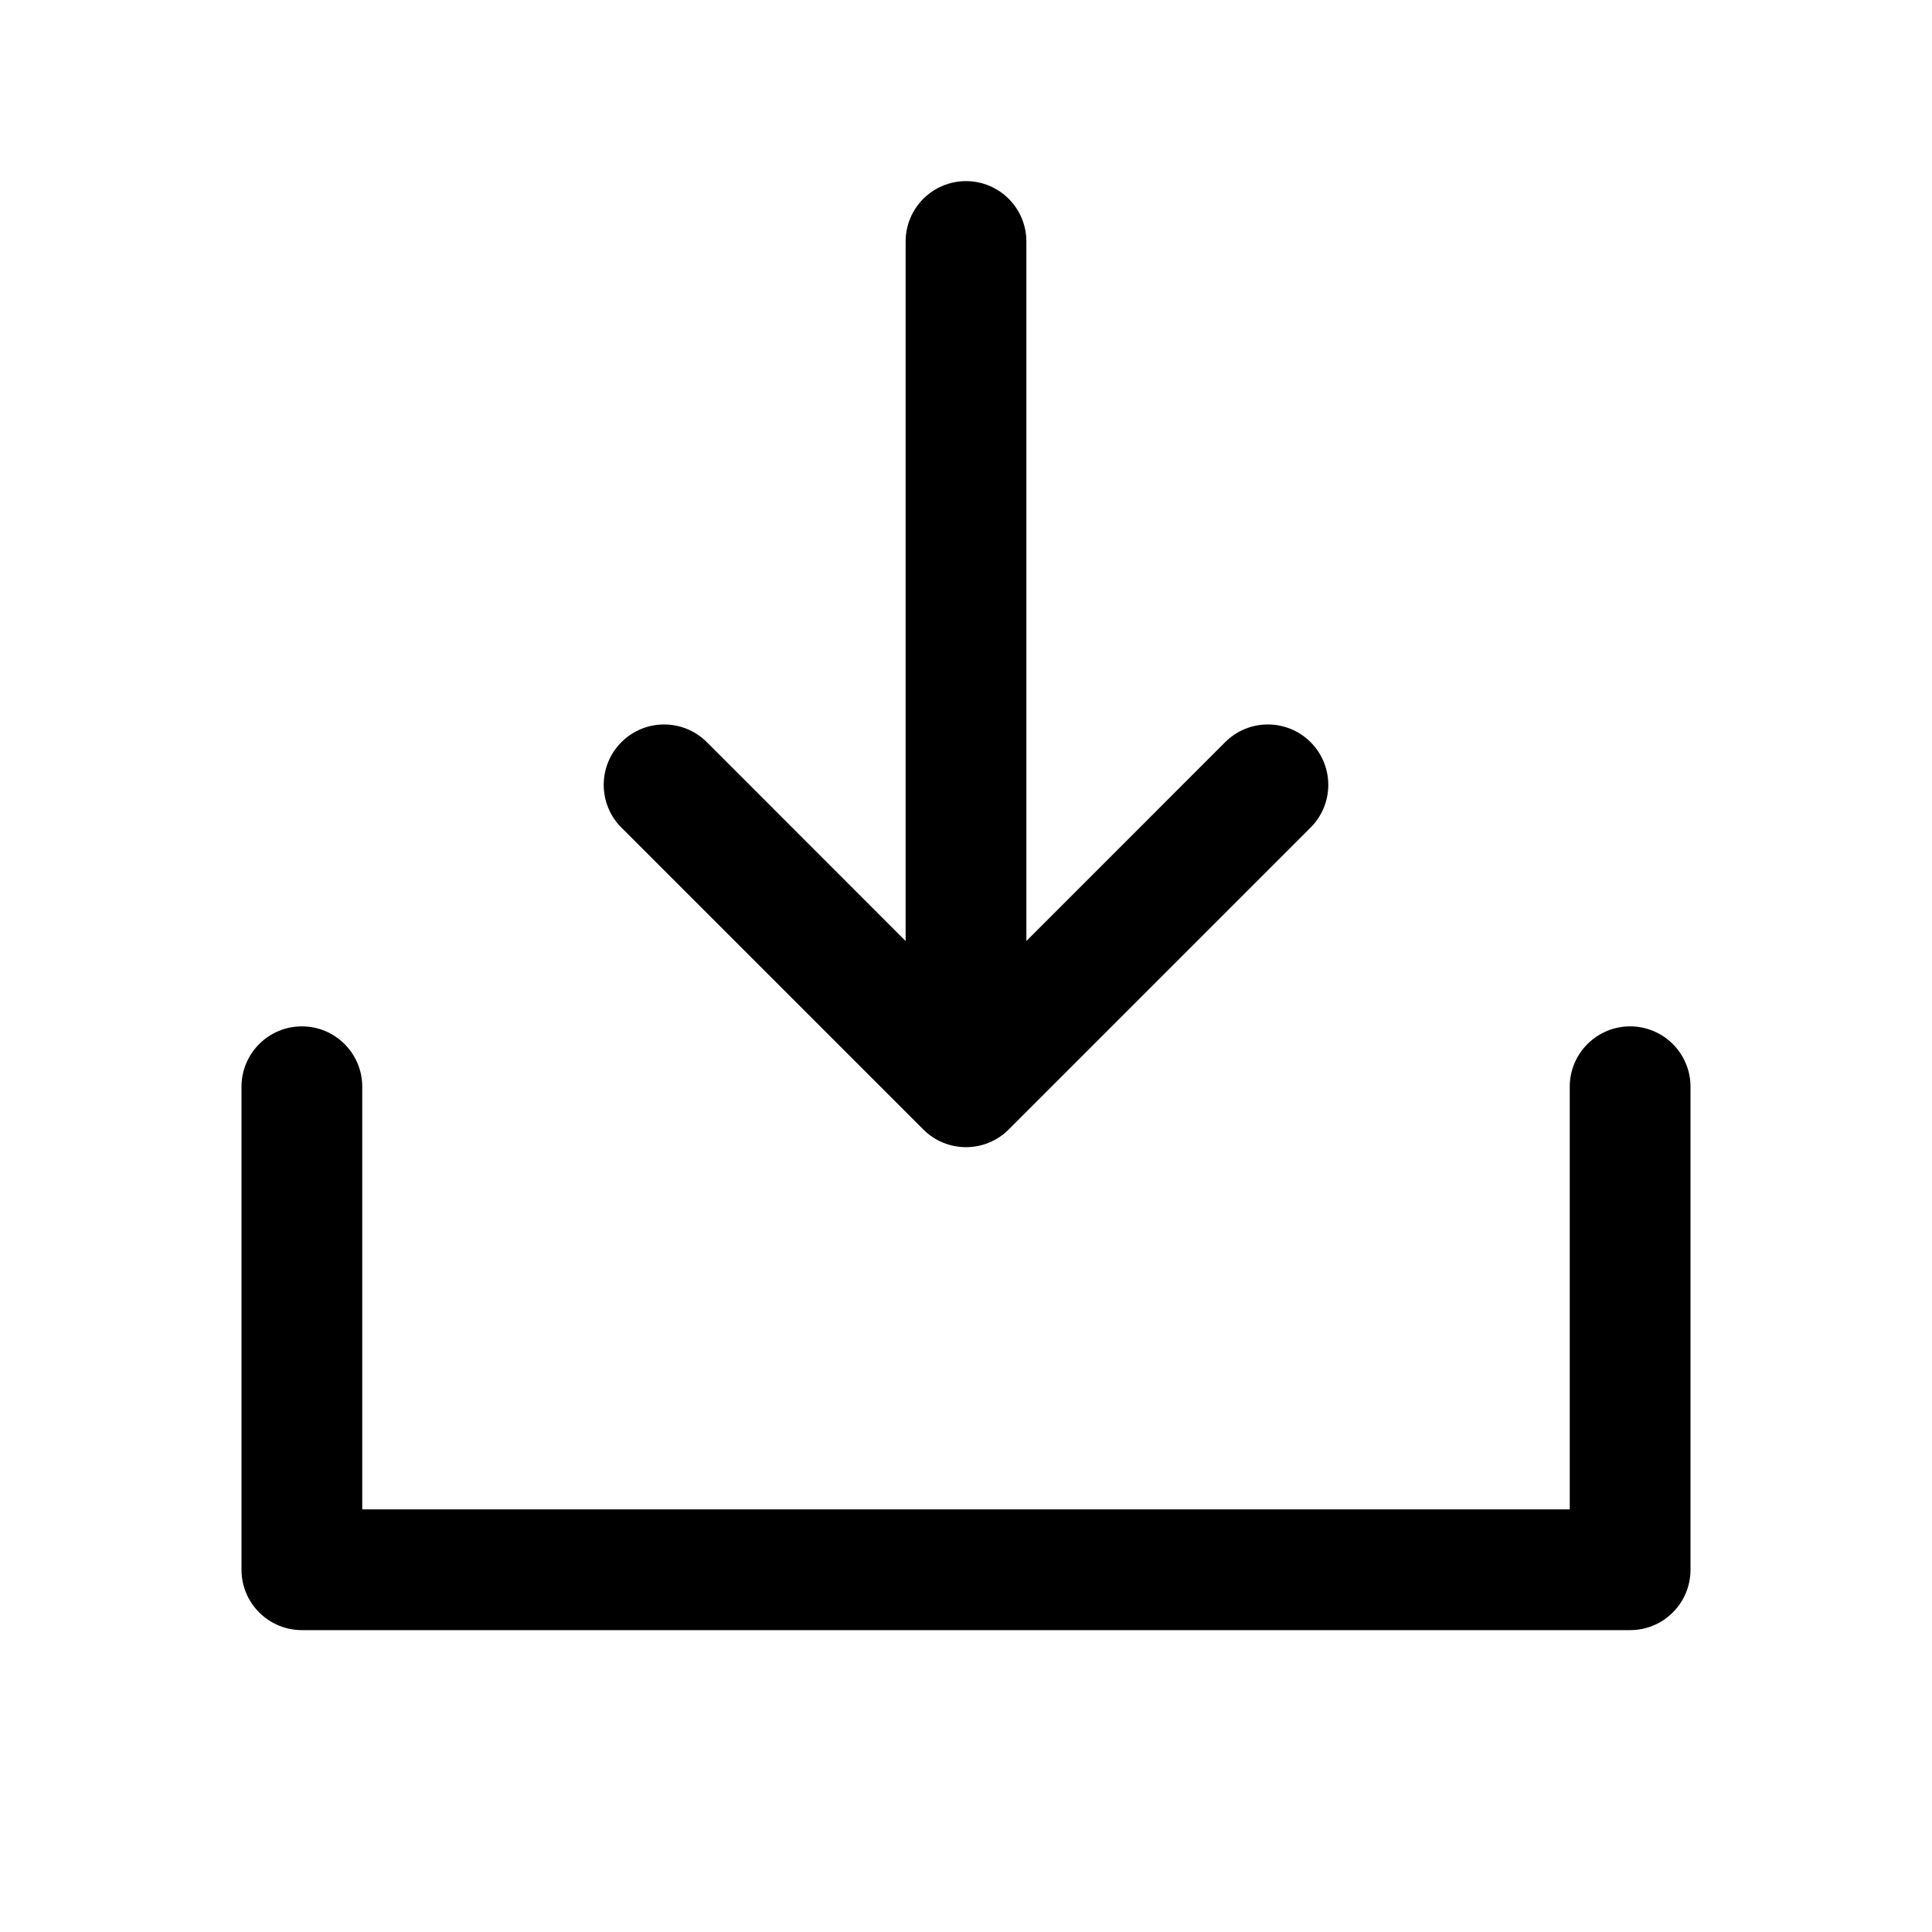
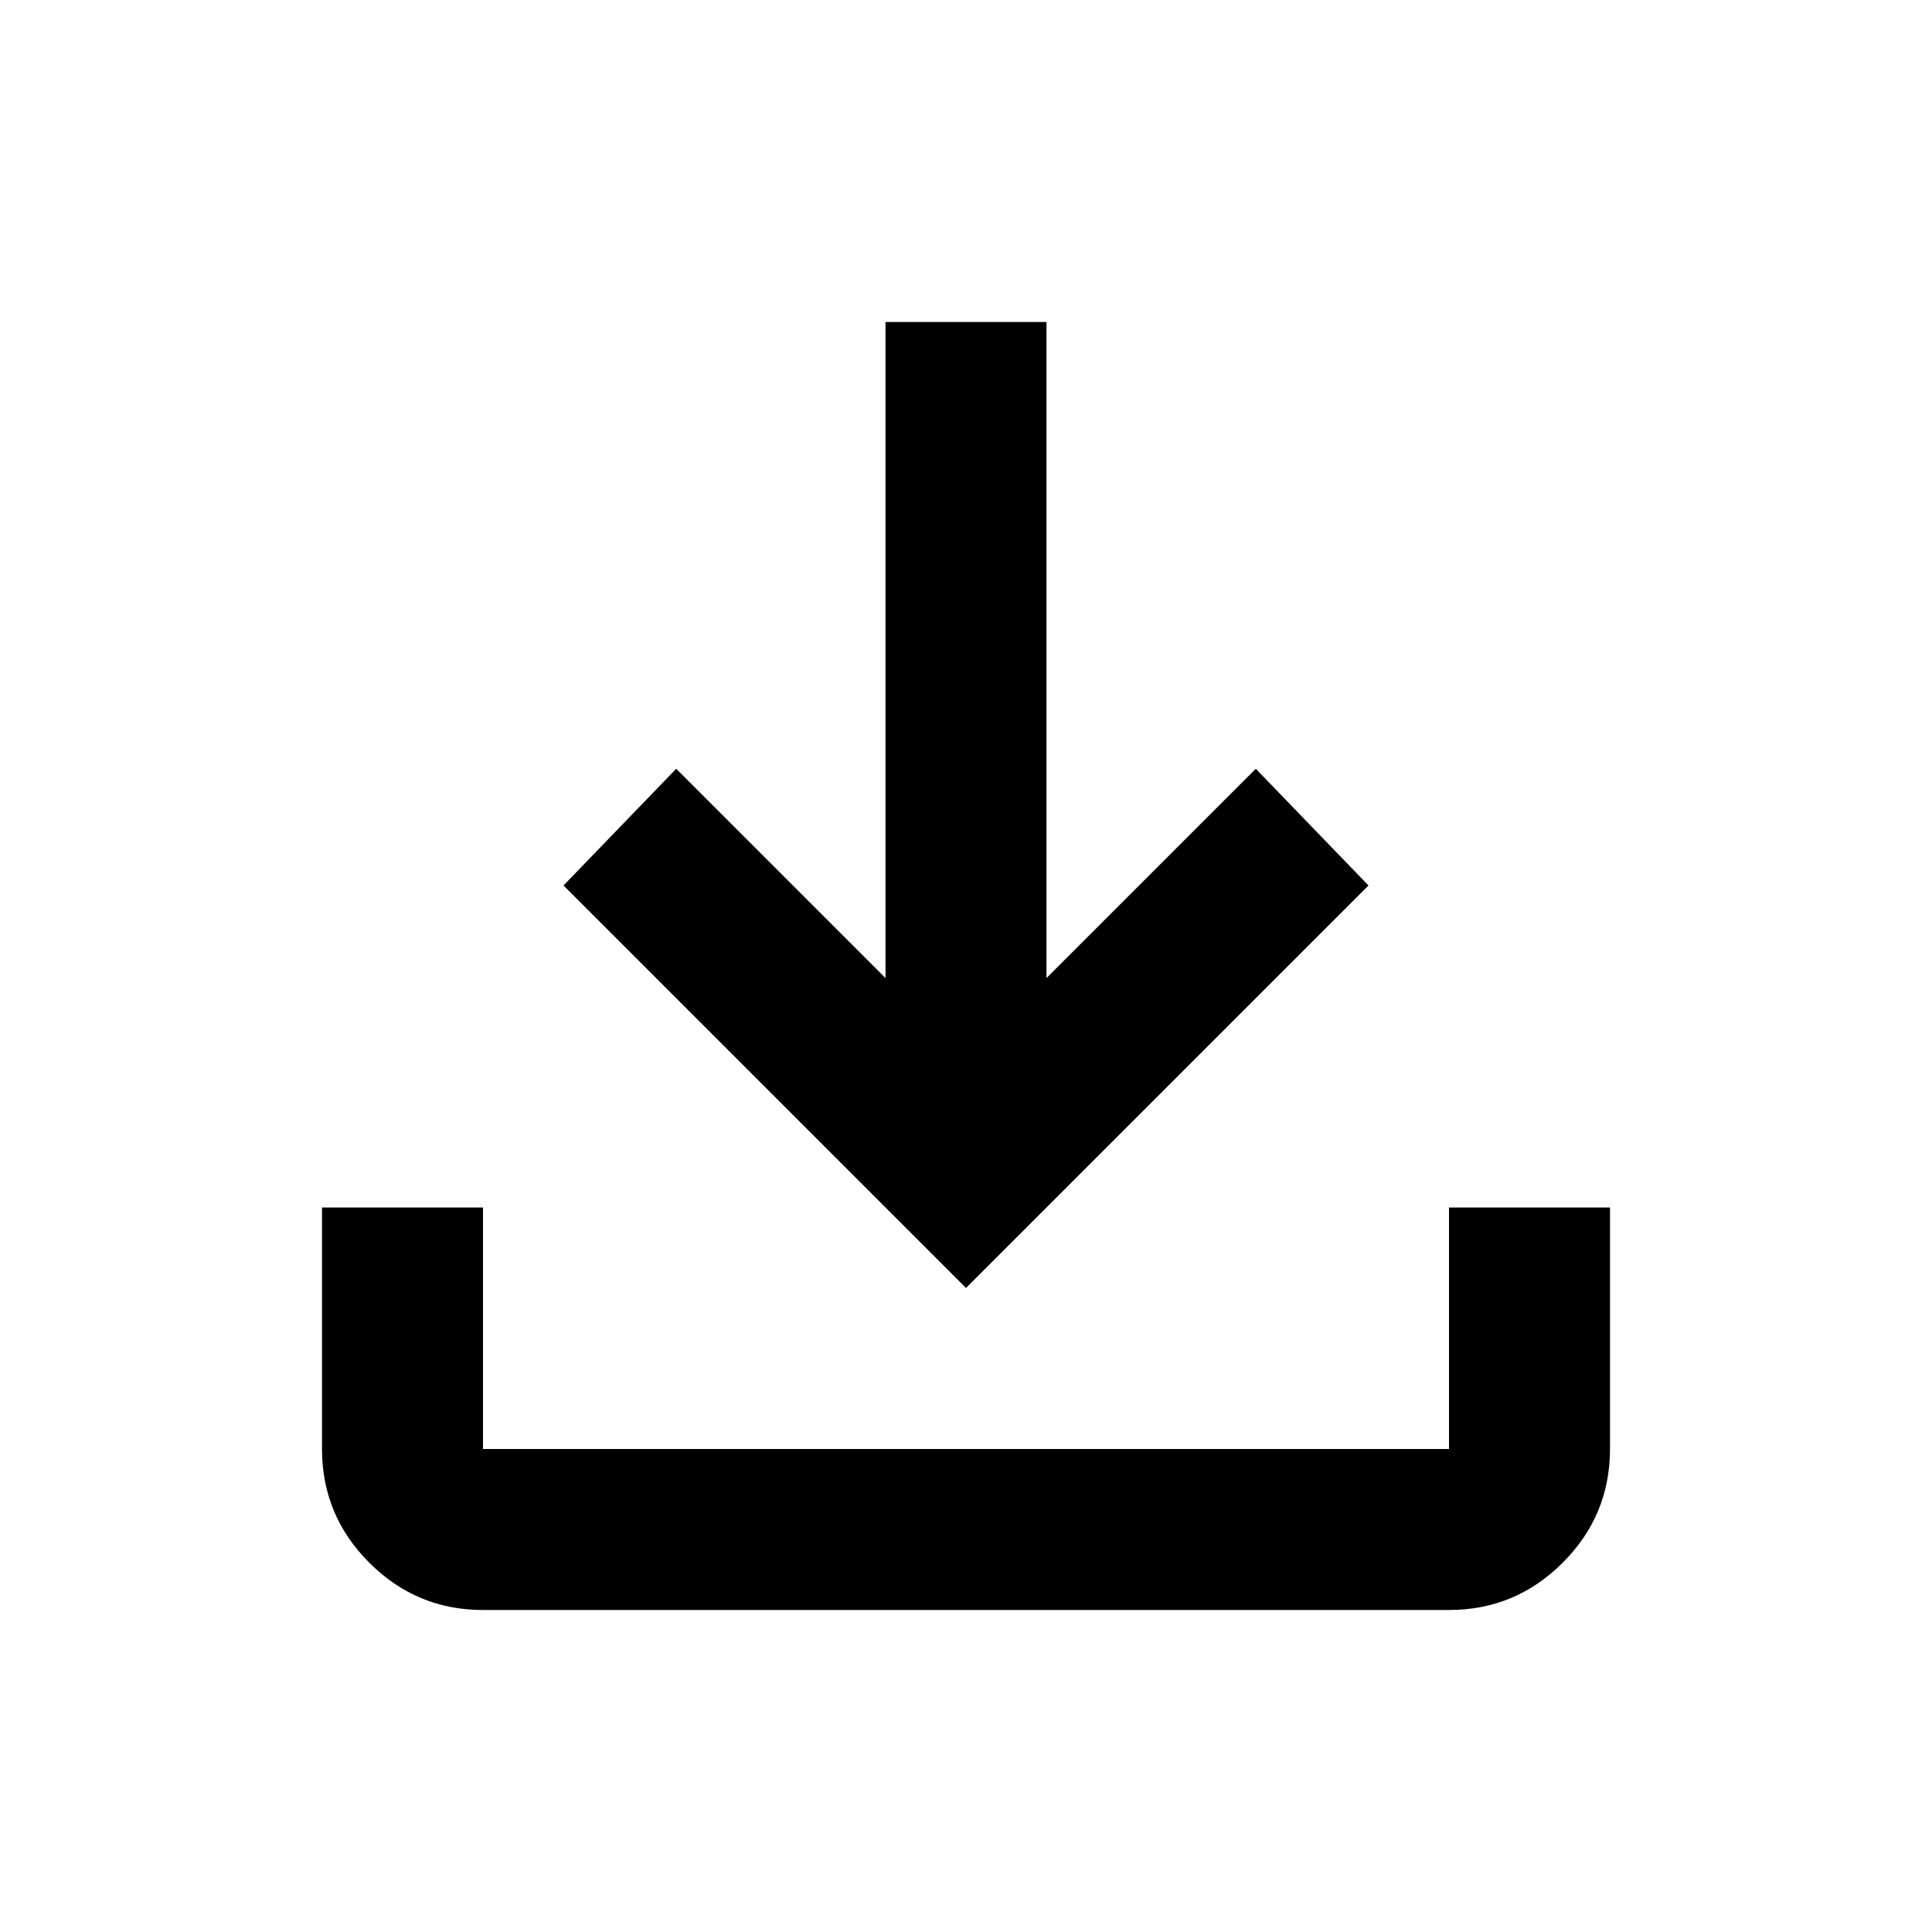
- <svg xmlns="http://www.w3.org/2000/svg" viewBox="0 0 256 256">
-   <path d="M224,144v64a8,8,0,0,1-8,8H40a8,8,0,0,1-8-8V144a8,8,0,0,1,16,0v56H208V144a8,8,0,0,1,16,0Zm-101.66,5.66a8,8,0,0,0,11.32,0l40-40a8,8,0,0,0-11.32-11.32L136,124.69V32a8,8,0,0,0-16,0v92.69L93.66,98.34a8,8,0,0,0-11.32,11.32Z" />
+ <svg xmlns="http://www.w3.org/2000/svg" viewBox="0 -960 960 960">
+   <path d="M480-320 280-520l56-58 104 104v-326h80v326l104-104 56 58-200 200ZM240-160q-33 0-56.5-23.5T160-240v-120h80v120h480v-120h80v120q0 33-23.5 56.5T720-160H240Z" />
</svg>
